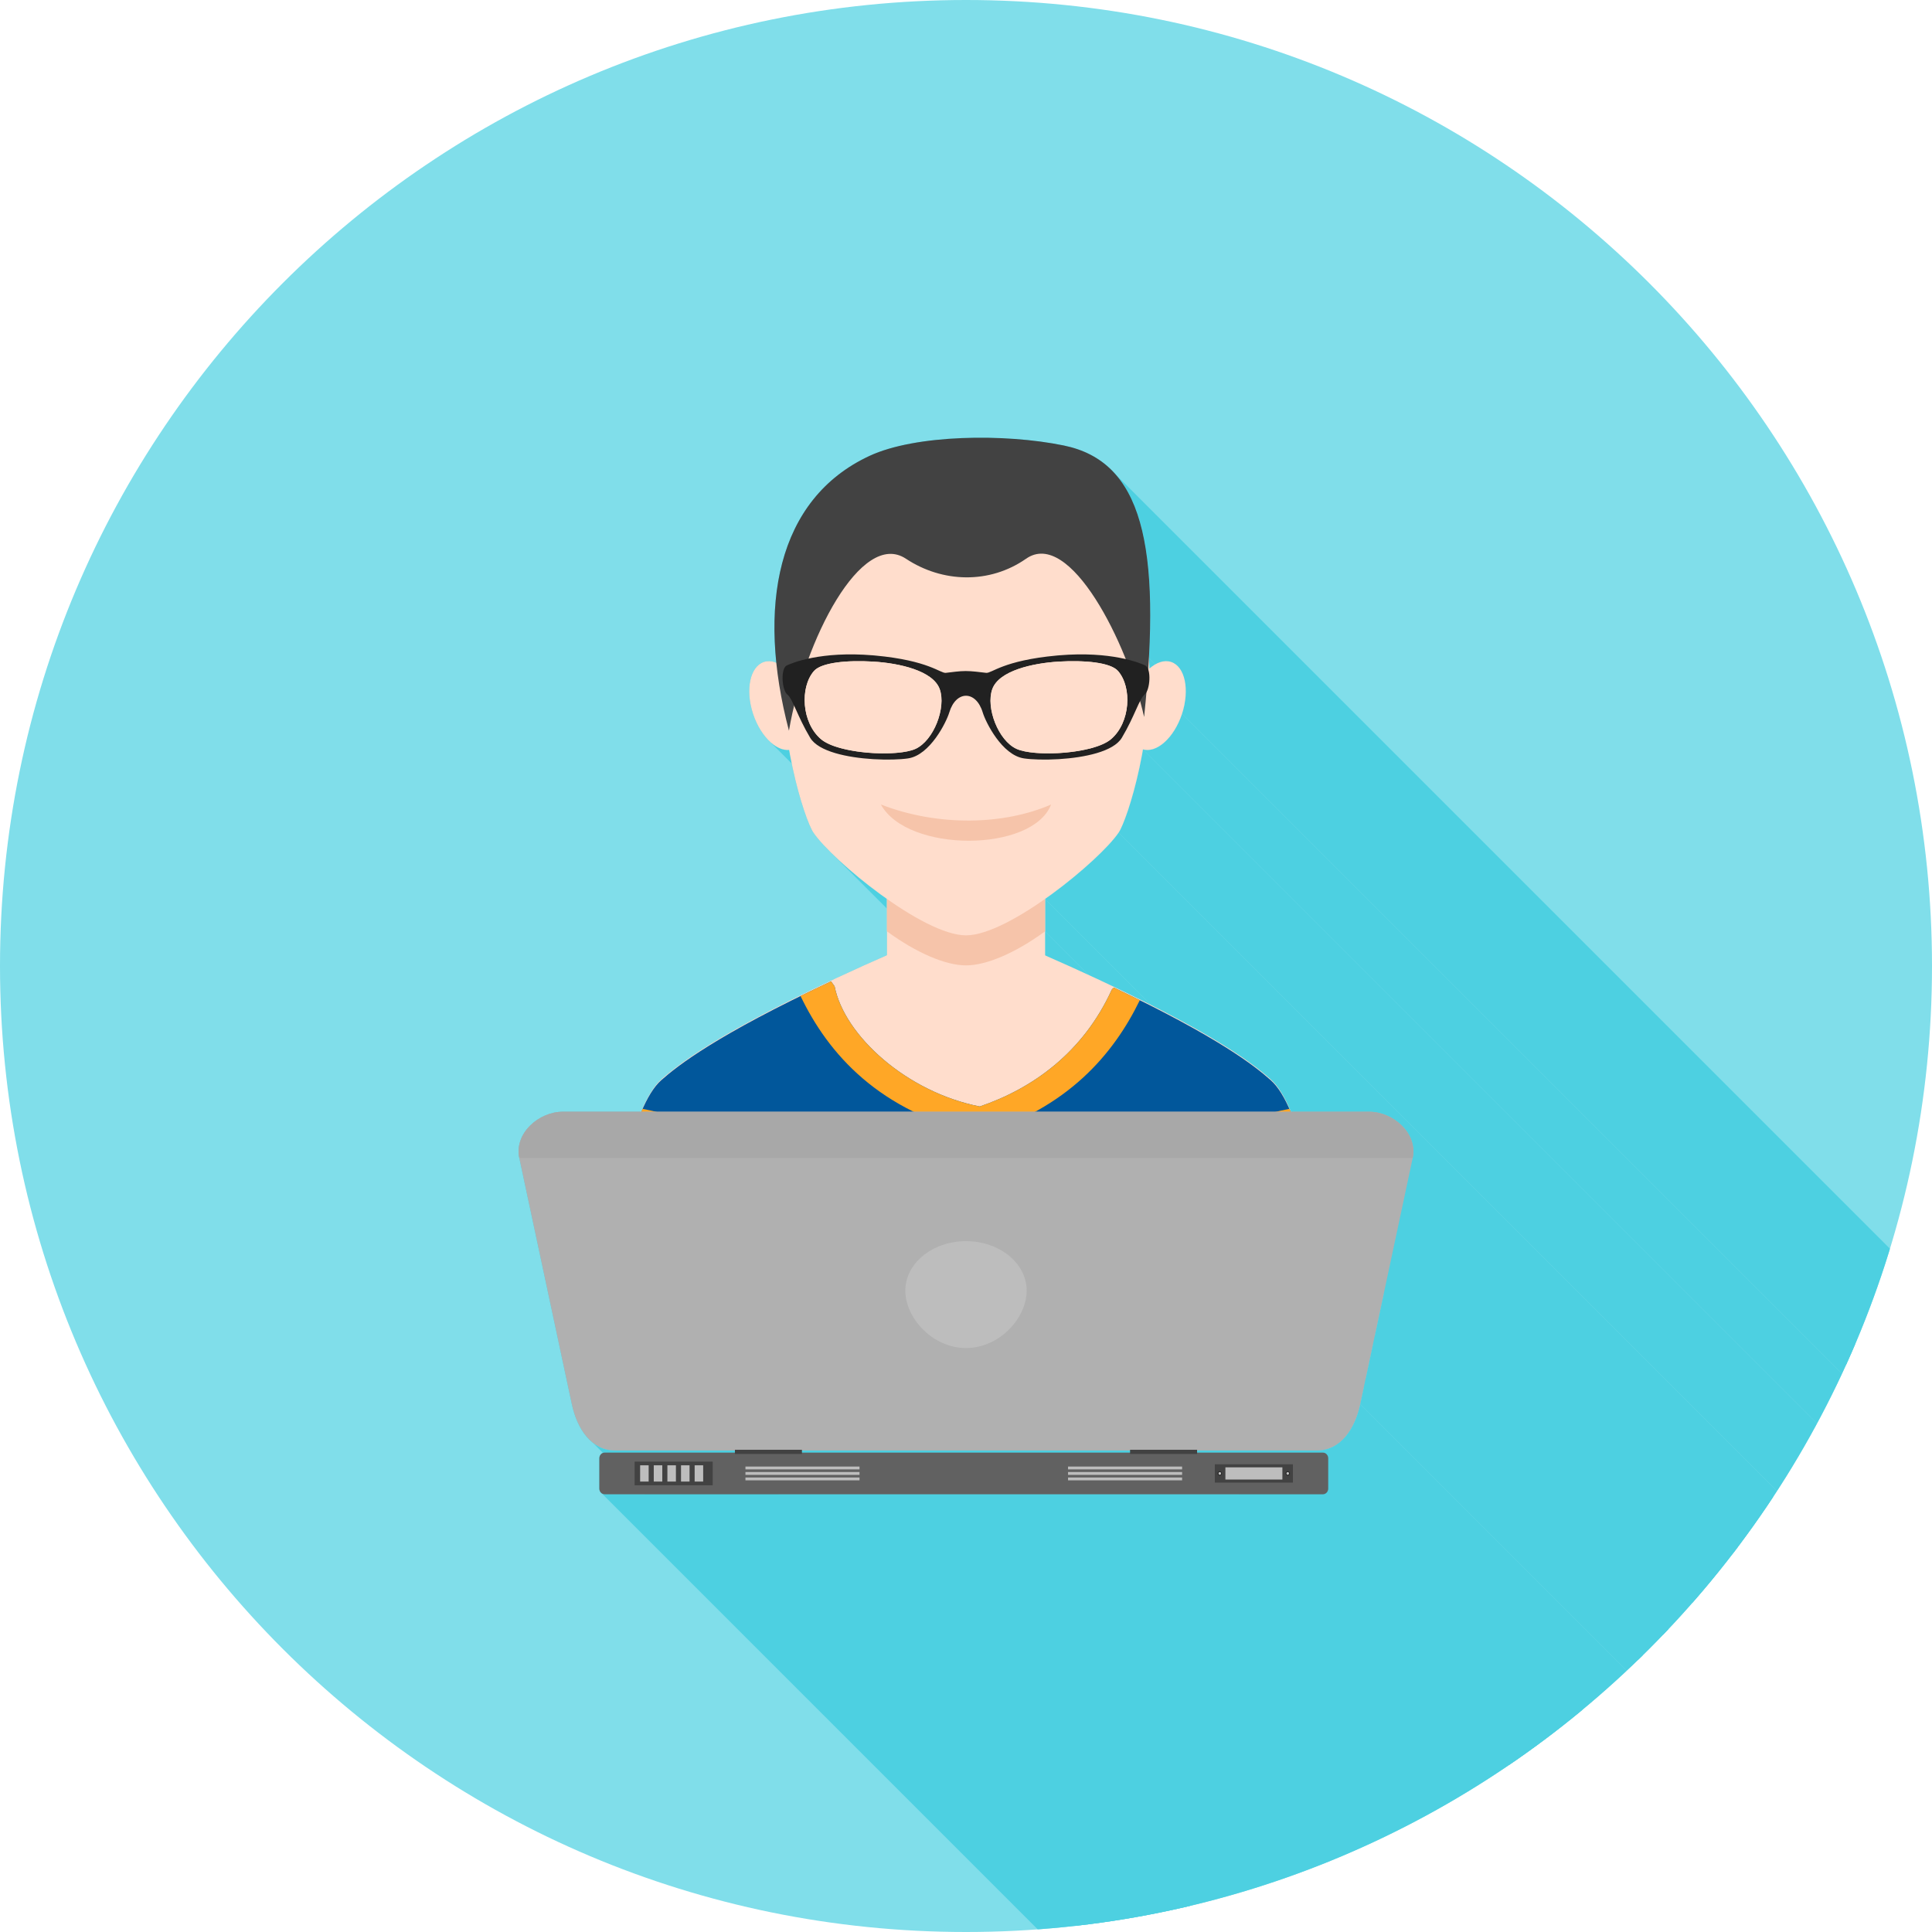
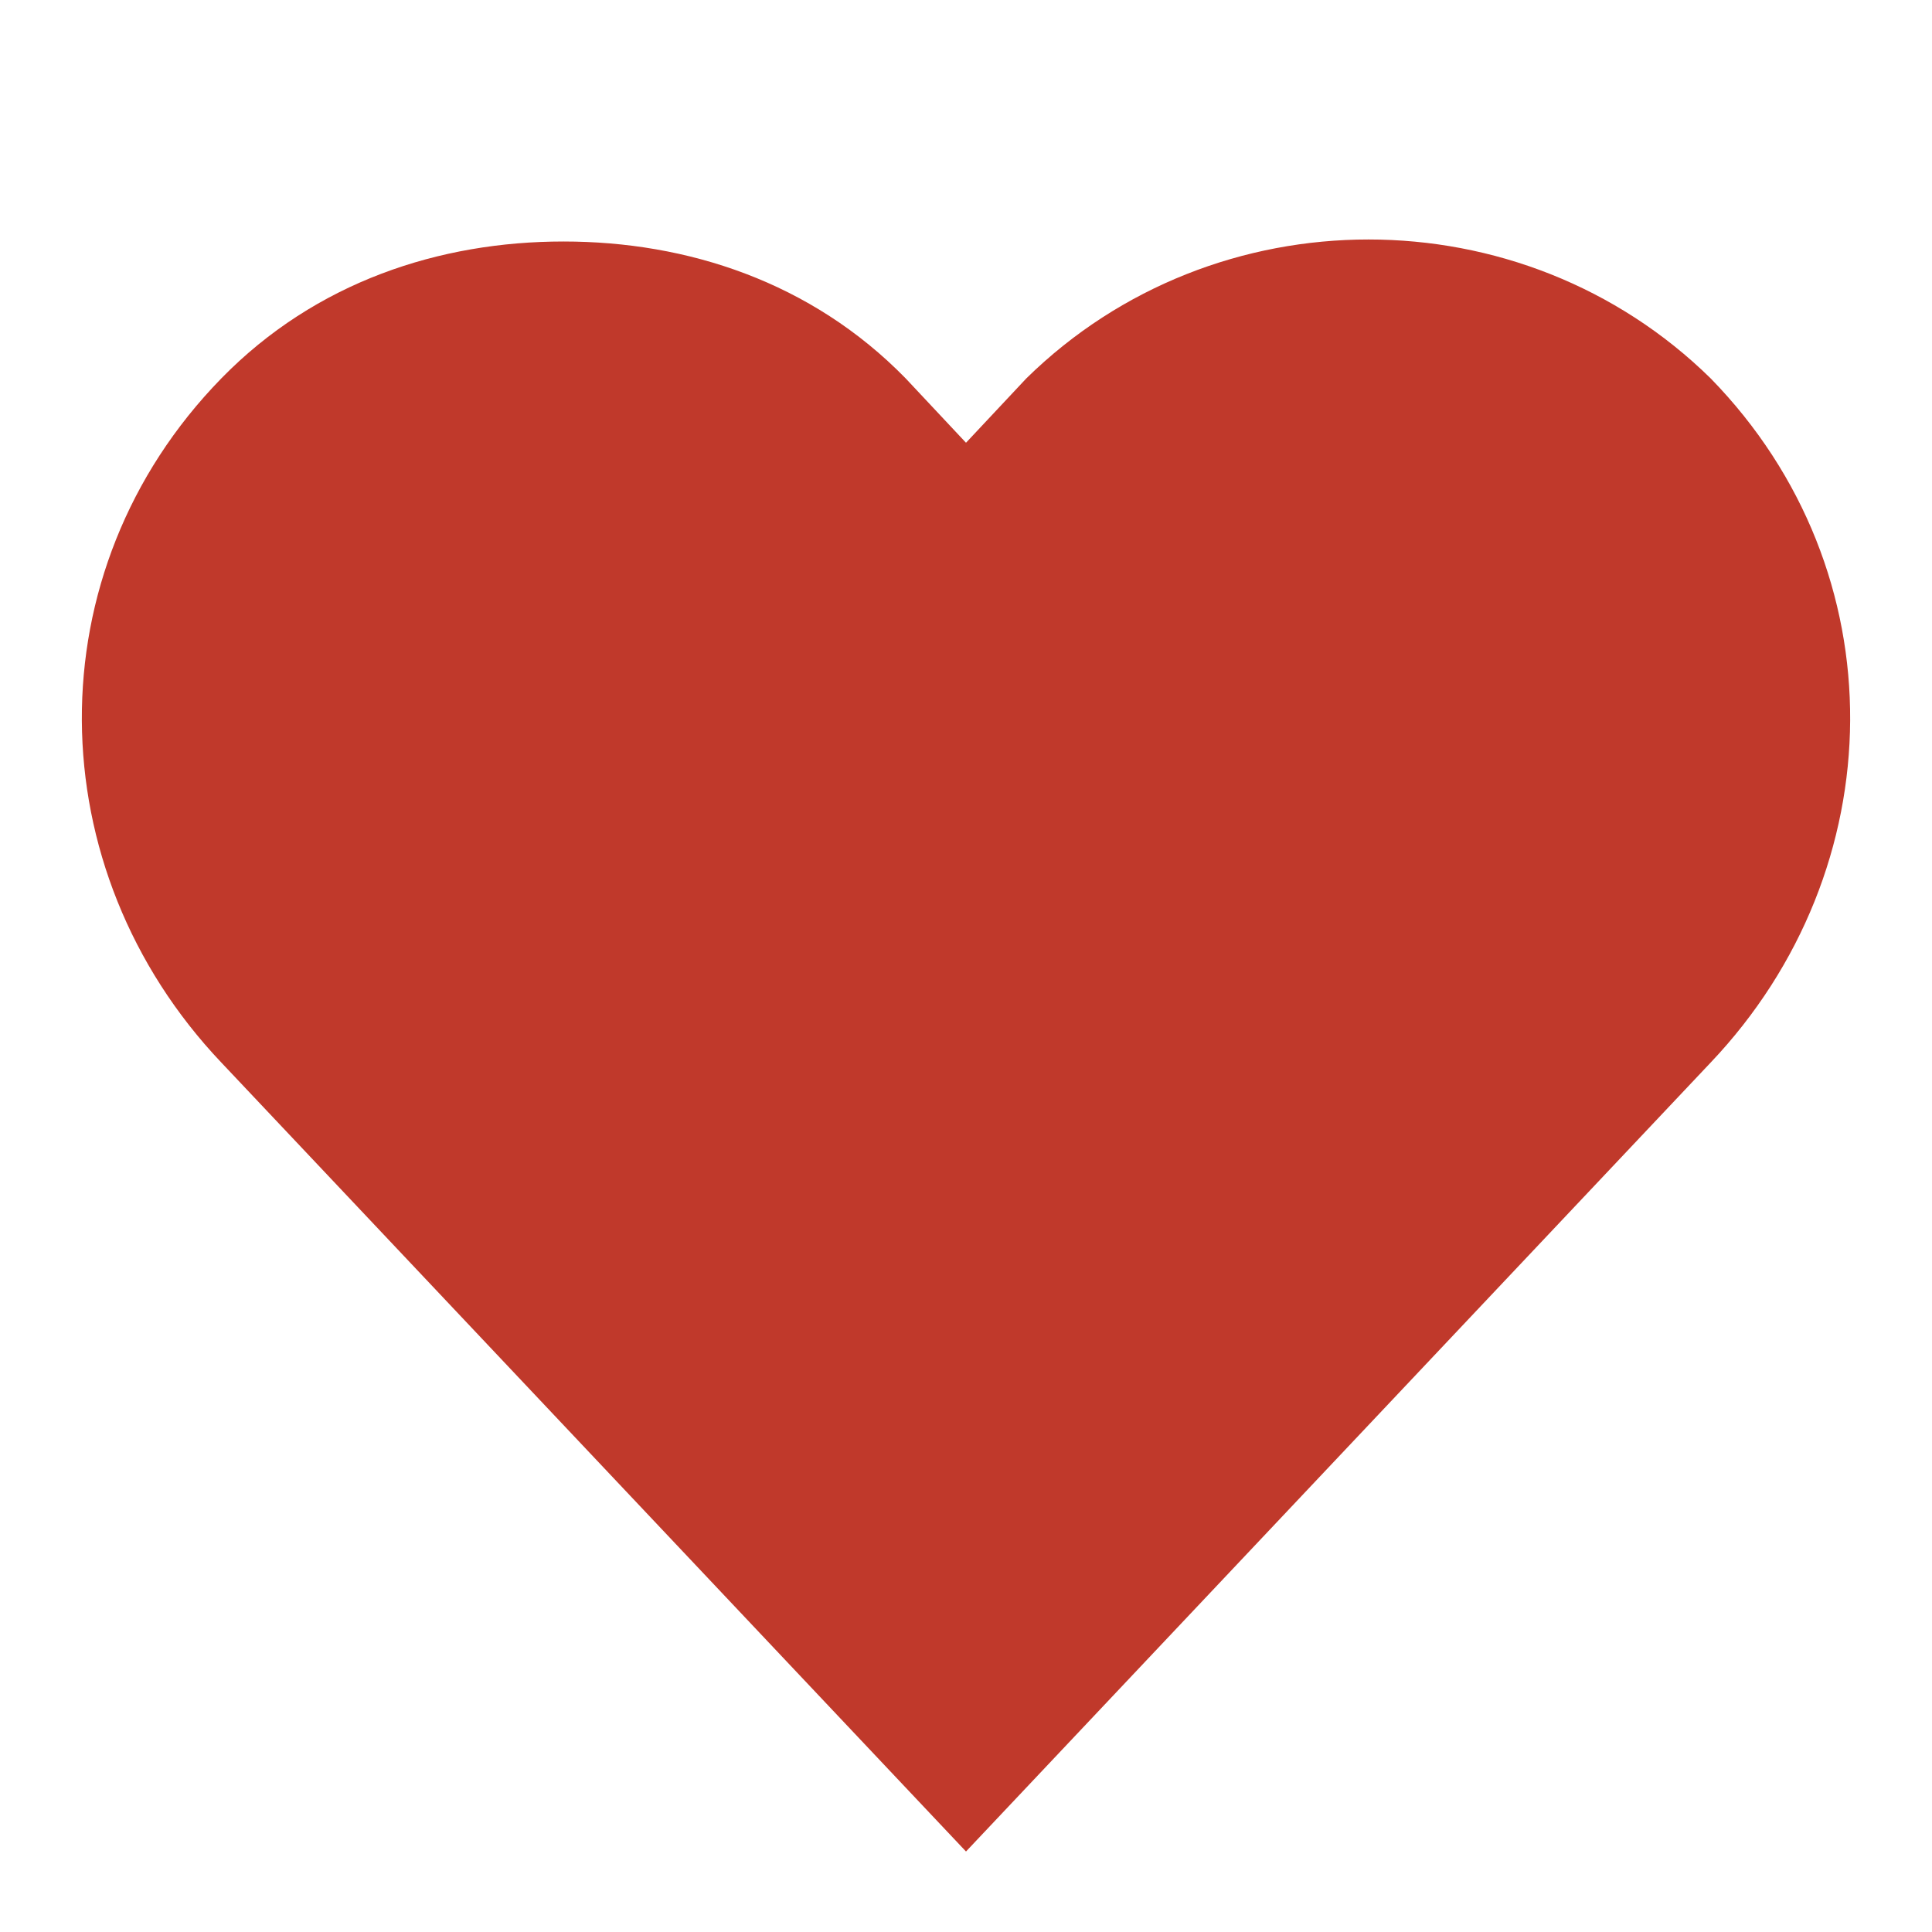
- <svg xmlns="http://www.w3.org/2000/svg" xml:space="preserve" width="2048px" height="2048px" style="shape-rendering:geometricPrecision; text-rendering:geometricPrecision; image-rendering:optimizeQuality; fill-rule:evenodd; clip-rule:evenodd" viewBox="0 0 2048 2048">
-   <defs>
-     <style type="text/css">
-    
-     .fil2 {fill:none}
-     .fil6 {fill:#01579B}
-     .fil13 {fill:#212121}
-     .fil5 {fill:#424242}
-     .fil1 {fill:#4DD0E1}
-     .fil8 {fill:#616161}
-     .fil0 {fill:#80DEEA}
-     .fil10 {fill:#A8A8A8}
-     .fil9 {fill:#B0B0B0}
-     .fil11 {fill:#BDBDBD}
-     .fil4 {fill:#F6C4AA}
-     .fil7 {fill:#FFA726}
-     .fil3 {fill:#FFDDCC}
-     .fil12 {fill:#212121;fill-rule:nonzero}
-    
-   </style>
-     <clipPath id="id0">
-       <path d="M1024 -0.001c565.539,0 1024,458.462 1024,1024 0,565.539 -458.462,1024 -1024,1024 -565.539,0 -1024,-458.462 -1024,-1024 0,-565.539 458.462,-1024 1024,-1024z" />
-     </clipPath>
-   </defs>
-   <g id="Layer_x0020_1">
-     <path class="fil0" d="M1024 -0.001c565.539,0 1024,458.462 1024,1024 0,565.539 -458.462,1024 -1024,1024 -565.539,0 -1024,-458.462 -1024,-1024 0,-565.539 458.462,-1024 1024,-1024z" />
-     <g style="clip-path:url(#id0)">
-       <g id="_289349408">
-         <g>
-           <polygon id="_2909846881" class="fil1" points="1185.79,882.568 2321.67,2018.45 2320.6,2019.98 2319.4,2021.6 2318.08,2023.28 2316.65,2025.04 2315.1,2026.87 2313.44,2028.76 2311.68,2030.71 2309.82,2032.72 2307.86,2034.78 2305.8,2036.89 2303.66,2039.05 2301.42,2041.25 2299.1,2043.49 2296.7,2045.76 2294.23,2048.07 2291.67,2050.41 2289.05,2052.77 2286.37,2055.16 2283.62,2057.56 2280.81,2059.97 2277.94,2062.4 2275.02,2064.83 2272.05,2067.27 2269.04,2069.71 2265.98,2072.14 2262.89,2074.57 2259.76,2076.98 2256.6,2079.39 2253.41,2081.77 2250.2,2084.13 2246.97,2086.47 2243.71,2088.78 1107.83,952.899 1111.08,950.59 1114.32,948.251 1117.53,945.889 1120.72,943.504 1123.88,941.102 1127.01,938.685 1130.1,936.259 1133.16,933.825 1136.17,931.387 1139.14,928.951 1142.06,926.516 1144.92,924.09 1147.73,921.674 1150.49,919.273 1153.17,916.889 1155.79,914.527 1158.34,912.191 1160.82,909.882 1163.22,907.606 1165.54,905.365 1167.77,903.165 1169.92,901.006 1171.98,898.894 1173.94,896.833 1175.8,894.824 1177.56,892.874 1179.22,890.983 1180.76,889.157 1182.2,887.4 1183.52,885.713 1184.72,884.101 " />
-           <polygon id="_290984832" class="fil1" points="1487.63,1194.82 2623.51,2330.71 2625.07,2332.49 2626.52,2334.35 2627.86,2336.28 2629.09,2338.27 2630.2,2340.32 2631.19,2342.42 2632.04,2344.58 2632.76,2346.78 2633.33,2349.03 2633.76,2351.33 2634.02,2353.66 2634.13,2356.03 2634.07,2358.42 2633.83,2360.85 2633.42,2363.3 1497.54,1227.42 1497.95,1224.97 1498.19,1222.54 1498.25,1220.14 1498.14,1217.78 1497.88,1215.44 1497.45,1213.15 1496.88,1210.9 1496.16,1208.7 1495.31,1206.54 1494.32,1204.43 1493.21,1202.39 1491.98,1200.4 1490.64,1198.47 1489.19,1196.61 " />
-           <polygon id="_290985672" class="fil1" points="1497.54,1227.42 2633.42,2363.3 2633.41,2363.34 2633.41,2363.37 2633.4,2363.4 2633.39,2363.44 2633.39,2363.47 2633.38,2363.5 2633.37,2363.54 2633.37,2363.57 1497.49,1227.69 1497.49,1227.66 1497.5,1227.62 1497.51,1227.59 1497.51,1227.55 1497.52,1227.52 1497.53,1227.49 1497.53,1227.45 " />
-           <polygon id="_290985312" class="fil1" points="940.175,952.902 2076.06,2088.78 2072.8,2086.48 2069.57,2084.14 2066.36,2081.77 2063.17,2079.39 2060.01,2076.99 2056.88,2074.57 2053.78,2072.14 2050.73,2069.71 2047.71,2067.27 2044.74,2064.84 2041.83,2062.4 2038.96,2059.97 2036.15,2057.56 2033.4,2055.16 2030.71,2052.77 2028.09,2050.41 2025.54,2048.07 2023.06,2045.77 2020.66,2043.49 2018.34,2041.25 2016.11,2039.05 880.227,903.165 882.461,905.366 884.781,907.607 887.181,909.883 889.658,912.192 892.208,914.528 894.829,916.89 897.517,919.274 900.268,921.676 903.077,924.092 905.944,926.519 908.864,928.953 911.832,931.39 914.846,933.827 917.901,936.262 920.996,938.689 924.125,941.105 927.287,943.507 930.476,945.891 933.688,948.255 936.923,950.593 " />
-           <polygon id="_290984976" class="fil1" points="1441.87,1488.37 2577.75,2624.25 2577.19,2626.71 2576.58,2629.15 2575.92,2631.56 2575.19,2633.94 2574.41,2636.28 2573.58,2638.58 2572.69,2640.85 2571.74,2643.06 2570.74,2645.23 2569.68,2647.35 2568.56,2649.4 2567.39,2651.4 2566.15,2653.34 2564.87,2655.21 2563.52,2657.01 2562.12,2658.74 2560.66,2660.38 2559.14,2661.95 2557.56,2663.44 2555.93,2664.83 2554.23,2666.14 2552.48,2667.34 2550.67,2668.45 2548.8,2669.46 2546.87,2670.37 2544.89,2671.16 2542.84,2671.84 2540.74,2672.41 2538.57,2672.85 2536.35,2673.18 2534.06,2673.37 2531.72,2673.44 2404.84,2673.44 1268.96,1537.56 1395.84,1537.56 1398.18,1537.49 1400.47,1537.3 1402.69,1536.97 1404.86,1536.53 1406.96,1535.96 1409.01,1535.28 1410.99,1534.48 1412.92,1533.58 1414.79,1532.57 1416.6,1531.46 1418.35,1530.25 1420.04,1528.95 1421.68,1527.55 1423.26,1526.07 1424.77,1524.5 1426.24,1522.85 1427.64,1521.13 1428.98,1519.33 1430.27,1517.46 1431.51,1515.52 1432.68,1513.52 1433.8,1511.46 1434.86,1509.35 1435.86,1507.18 1436.81,1504.96 1437.7,1502.7 1438.53,1500.4 1439.31,1498.05 1440.03,1495.67 1440.7,1493.27 1441.31,1490.83 " />
-           <polygon id="_290961576" class="fil1" points="1268.96,1537.56 2404.84,2673.44 2404.84,2675.7 1268.96,1539.82 " />
-           <polygon id="_243361896" class="fil1" points="779.038,1537.56 1914.92,2673.44 1788.04,2673.44 1785.7,2673.37 1783.41,2673.18 1781.19,2672.85 1779.03,2672.41 1776.92,2671.84 1774.88,2671.16 1772.89,2670.37 1770.96,2669.46 1769.09,2668.45 1767.28,2667.34 1765.53,2666.14 1763.84,2664.83 627.956,1528.95 629.649,1530.25 631.401,1531.46 633.211,1532.57 635.08,1533.58 637.008,1534.48 638.995,1535.28 641.04,1535.96 643.145,1536.53 645.31,1536.97 647.533,1537.3 649.817,1537.49 652.16,1537.56 " />
-           <polygon id="_243361992" class="fil1" points="1406.31,1541.6 2542.19,2677.48 2542.89,2678.38 2543.41,2679.41 2543.74,2680.54 2543.86,2681.76 2543.86,2713.83 2543.74,2715.05 2543.41,2716.18 2542.89,2717.21 2542.19,2718.11 2541.35,2718.85 2540.39,2719.41 2539.33,2719.76 2538.19,2719.88 1776.85,2719.88 1775.72,2719.76 1774.65,2719.41 1773.69,2718.85 637.812,1582.96 638.774,1583.52 639.834,1583.88 640.972,1584 1402.31,1584 1403.45,1583.88 1404.51,1583.52 1405.47,1582.96 1406.31,1582.22 1407,1581.33 1407.53,1580.3 1407.86,1579.16 1407.97,1577.95 1407.97,1545.87 1407.86,1544.66 1407.53,1543.52 1407,1542.5 " />
-           <polygon id="_243361704" class="fil1" points="836.488,794.932 1972.37,1930.81 1971.04,1930.88 1969.71,1930.85 1968.36,1930.72 1967,1930.49 1965.64,1930.18 1964.28,1929.76 1962.91,1929.26 1961.55,1928.67 1960.18,1927.99 1958.83,1927.23 1957.47,1926.38 1956.13,1925.46 1954.79,1924.45 1953.47,1923.37 1952.17,1922.2 1950.88,1920.97 814.994,785.088 816.285,786.322 817.592,787.483 818.913,788.567 820.247,789.573 821.592,790.502 822.944,791.347 824.304,792.11 825.667,792.787 827.032,793.379 828.399,793.881 829.763,794.293 831.123,794.612 832.478,794.838 833.826,794.968 835.163,794.999 " />
-           <polygon id="_243361296" class="fil1" points="1349.95,1147.04 2485.84,2282.92 2487.28,2284.52 2488.71,2286.23 2490.11,2288.05 2491.5,2289.97 2492.86,2291.99 2494.21,2294.11 2495.54,2296.33 2496.86,2298.64 2498.15,2301.05 2499.43,2303.54 2500.69,2306.12 2501.93,2308.79 2503.16,2311.54 2504.37,2314.38 1368.49,1178.5 1367.28,1175.66 1366.05,1172.91 1364.81,1170.24 1363.55,1167.66 1362.27,1165.16 1360.97,1162.76 1359.66,1160.45 1358.33,1158.23 1356.98,1156.11 1355.62,1154.09 1354.23,1152.17 1352.83,1150.35 1351.4,1148.64 " />
-           <polygon id="_243361320" class="fil1" points="1182.34,502.603 2318.22,1638.49 2322.27,1643.39 2326.06,1648.65 2329.62,1654.26 2332.93,1660.24 2336,1666.57 2338.83,1673.28 2341.43,1680.36 2343.79,1687.81 2345.93,1695.64 2347.83,1703.85 2349.51,1712.44 2350.97,1721.43 2352.2,1730.8 2353.22,1740.58 2354.02,1750.74 2354.61,1761.32 2354.99,1772.3 2355.16,1783.68 2355.12,1795.48 2354.88,1807.7 2354.44,1820.33 2353.8,1833.39 1217.92,697.509 1218.56,684.451 1219,671.815 1219.24,659.599 1219.28,647.8 1219.11,636.413 1218.73,625.434 1218.14,614.862 1217.34,604.693 1216.32,594.922 1215.08,585.546 1213.63,576.561 1211.95,567.967 1210.04,559.756 1207.91,551.926 1205.55,544.474 1202.95,537.397 1200.12,530.691 1197.05,524.353 1193.74,518.378 1190.18,512.764 1186.39,507.507 " />
-           <polygon id="_243361800" class="fil1" points="1217.92,697.509 2353.8,1833.39 2353.88,1834.8 2353.95,1836.2 2354.02,1837.6 2354.08,1839.01 2354.14,1840.41 2354.19,1841.81 2354.24,1843.22 2354.27,1844.62 1218.39,708.738 1218.35,707.336 1218.31,705.932 1218.26,704.528 1218.2,703.125 1218.14,701.721 1218.07,700.317 1218,698.913 " />
-           <polygon id="_243361464" class="fil1" points="1248.72,706.394 2384.6,1842.28 2385.6,1843.41 2386.54,1844.64 2387.42,1845.96 2388.24,1847.36 2388.99,1848.84 2389.68,1850.4 2390.31,1852.03 2390.86,1853.74 2391.36,1855.51 2391.78,1857.35 2392.14,1859.24 2392.43,1861.2 2392.64,1863.21 2392.79,1865.26 2392.87,1867.37 2392.88,1869.52 2392.81,1871.7 2392.67,1873.93 2392.46,1876.19 2392.17,1878.47 2391.81,1880.79 2391.37,1883.12 2390.85,1885.47 2390.26,1887.84 2389.59,1890.23 2388.84,1892.62 1252.96,756.734 1253.71,754.343 1254.38,751.962 1254.97,749.592 1255.49,747.238 1255.93,744.903 1256.29,742.59 1256.58,740.304 1256.79,738.047 1256.93,735.823 1257,733.635 1256.99,731.487 1256.91,729.382 1256.76,727.323 1256.54,725.316 1256.26,723.362 1255.9,721.464 1255.47,719.627 1254.98,717.856 1254.42,716.15 1253.8,714.516 1253.11,712.956 1252.36,711.474 1251.54,710.073 1250.66,708.758 1249.72,707.529 " />
-           <polygon id="_243361512" class="fil1" points="1252.96,756.734 2388.84,1892.62 2388.04,1894.95 2387.17,1897.23 2386.26,1899.46 2385.29,1901.63 2384.27,1903.75 2383.21,1905.8 2382.1,1907.79 2380.95,1909.71 2379.76,1911.56 2378.54,1913.35 2377.28,1915.06 2375.99,1916.69 2374.67,1918.25 2373.32,1919.73 2371.95,1921.13 2370.56,1922.44 2369.15,1923.67 2367.73,1924.81 2366.29,1925.86 2364.84,1926.82 2363.38,1927.68 2361.92,1928.44 2360.45,1929.11 2358.98,1929.67 2357.51,1930.13 2356.05,1930.48 2354.59,1930.72 2353.15,1930.86 2351.71,1930.88 2350.29,1930.78 2348.88,1930.57 2347.5,1930.23 1211.62,794.351 1213,794.685 1214.41,794.899 1215.83,794.995 1217.27,794.976 1218.71,794.842 1220.17,794.599 1221.63,794.247 1223.1,793.789 1224.57,793.227 1226.04,792.562 1227.5,791.797 1228.96,790.936 1230.41,789.98 1231.85,788.931 1233.27,787.791 1234.68,786.562 1236.07,785.248 1237.44,783.85 1238.79,782.37 1240.1,780.811 1241.4,779.174 1242.65,777.464 1243.88,775.679 1245.07,773.826 1246.22,771.904 1247.32,769.916 1248.39,767.865 1249.41,765.752 1250.37,763.581 1251.29,761.352 1252.15,759.069 " />
-           <polygon id="_243361824" class="fil1" points="1211.62,794.351 2347.5,1930.23 2346.74,1934.45 2345.97,1938.61 2345.17,1942.7 2344.34,1946.72 2343.5,1950.67 2342.65,1954.54 2341.77,1958.33 2340.89,1962.04 2340,1965.66 2339.1,1969.19 2338.19,1972.64 2337.28,1975.98 2336.37,1979.23 2335.46,1982.38 2334.55,1985.43 2333.65,1988.37 2332.76,1991.2 2331.87,1993.92 2331,1996.52 2330.14,1999.01 2329.29,2001.37 2328.47,2003.6 2327.66,2005.71 2326.88,2007.69 2326.12,2009.54 2325.39,2011.25 2324.68,2012.81 2324.01,2014.24 2323.37,2015.52 2322.77,2016.65 2322.2,2017.63 2321.67,2018.45 1185.79,882.568 1186.32,881.744 1186.89,880.766 1187.49,879.636 1188.13,878.356 1188.8,876.931 1189.5,875.363 1190.24,873.655 1191,871.81 1191.78,869.832 1192.58,867.722 1193.41,865.485 1194.25,863.124 1195.11,860.64 1195.99,858.038 1196.87,855.321 1197.77,852.49 1198.67,849.55 1199.58,846.503 1200.49,843.353 1201.4,840.102 1202.31,836.754 1203.22,833.311 1204.12,829.777 1205.01,826.153 1205.89,822.446 1206.77,818.656 1207.62,814.785 1208.46,810.839 1209.28,806.82 1210.09,802.73 1210.86,798.572 " />
-           <polygon id="_243361680" class="fil1" points="1107.83,952.899 2243.71,2088.78 2243.71,2123.14 1107.83,987.257 " />
-           <polygon id="_243362160" class="fil1" points="1107.83,987.257 2243.71,2123.14 2243.71,2148.61 1107.83,1012.73 " />
-           <polygon id="_243362520" class="fil1" points="1497.49,1227.69 2633.37,2363.57 2577.75,2624.25 1441.87,1488.37 " />
-         </g>
-         <path id="_289349672" class="fil1" d="M1107.83 1012.73c169.554,74.589 218.857,113.453 239.17,131.434 7.984,7.064 15.065,19.005 21.49,34.334l82.967 0c25.227,0 51.477,22.66 46.08,48.924 -0.015,0.09 -0.034,0.18 -0.053,0.269l-55.618 260.678c-5.629,26.378 -20.712,49.192 -46.028,49.192l-126.88 0 0 2.264 133.352 0c3.116,0 5.662,2.725 5.662,6.052l0 32.074c0,3.33 -2.546,6.053 -5.662,6.053l-761.34 0c-3.115,0 -5.661,-2.724 -5.661,-6.053l0 -32.074c0,-3.327 2.546,-6.052 5.661,-6.052l138.066 0 0 -2.264 -126.878 0c-25.316,0 -40.4,-22.814 -46.028,-49.192l-55.619 -260.678c-0.019,-0.09 -0.038,-0.18 -0.052,-0.269 -5.398,-26.264 20.852,-48.924 46.08,-48.924l82.968 0c6.425,-15.328 13.506,-27.269 21.489,-34.334 20.244,-17.914 71.112,-57.571 239.177,-131.639l0 -25.261 0 -34.359c-34.767,-24.471 -67.155,-54.413 -77.966,-70.335 -5.373,-7.91 -17.82,-42.557 -25.721,-87.635 -14.065,1.258 -30.51,-14.778 -38.221,-38.198 -8.413,-25.532 -3.255,-50.174 11.512,-55.041 4.162,-1.37 8.644,-1.022 13.124,0.757 -10.261,-99.883 19.016,-182.141 98.863,-219.209 48.726,-22.62 143.078,-23.949 205.949,-10.99 72.477,14.94 98.076,83.698 90.203,225.258 0.22,3.744 0.377,7.489 0.474,11.229 7.512,-6.579 15.774,-9.439 23.058,-7.041 14.768,4.863 19.925,29.505 11.511,55.037 -8.29,25.179 -26.675,41.824 -41.344,37.617 -7.894,45.36 -20.426,80.271 -25.824,88.217 -10.814,15.921 -43.198,45.861 -77.961,70.331l0 34.358 0 25.471z" />
-       </g>
-     </g>
-     <path class="fil2" d="M1024 -0.001c565.539,0 1024,458.462 1024,1024 0,565.539 -458.462,1024 -1024,1024 -565.539,0 -1024,-458.462 -1024,-1024 0,-565.539 458.462,-1024 1024,-1024z" />
-     <path class="fil3" d="M945.907 1010c-172.645,75.69 -224.437,116.042 -244.909,134.158 -31.547,27.918 -48.998,131.98 -67.606,220.335l390.606 0 390.611 0c-18.607,-88.355 -36.057,-192.417 -67.606,-220.335 -20.465,-18.116 -70.358,-57.43 -243.012,-133.122l-158.084 -1.036z" />
-     <path class="fil3" d="M1107.83 859.131l0 191.377c-46.108,56.468 -121.554,54.515 -167.658,0l0 -191.377c0,-103.335 167.658,-103.335 167.658,0z" />
-     <path class="fil4" d="M1107.83 859.131l0 128.126c-31.726,23.124 -62.3,36.078 -83.83,36.078 -21.529,0 -52.109,-12.954 -83.828,-36.073l0 -128.131c0,-103.335 167.658,-103.335 167.658,0z" />
-     <path class="fil3" d="M809.78 701.693c14.76,-4.859 33.548,11.895 41.955,37.43 8.415,25.534 3.255,50.176 -11.505,55.037 -14.767,4.864 -33.556,-11.893 -41.962,-37.427 -8.413,-25.532 -3.255,-50.174 11.512,-55.041z" />
-     <path class="fil3" d="M1241.45 701.697c-14.767,-4.863 -33.555,11.891 -41.963,37.427 -8.406,25.534 -3.254,50.176 11.513,55.037 14.766,4.864 33.554,-11.894 41.961,-37.427 8.414,-25.532 3.257,-50.174 -11.511,-55.037z" />
-     <path class="fil3" d="M1024 515.546c-281.348,0 -180.168,339.963 -161.789,367.022 20.263,29.842 116.336,108.946 161.789,108.946 45.464,0 141.525,-79.101 161.796,-108.946 18.385,-27.064 119.56,-367.022 -161.796,-367.022z" />
-     <path class="fil5" d="M960.315 592.262c-47.217,-31.256 -107.753,86.55 -123.997,182.306 -34.548,-131.343 -12.947,-245.648 85.449,-291.326 48.726,-22.62 143.078,-23.949 205.949,-10.99 82.435,16.992 104.226,103.608 85.096,287.781 -17.366,-77.87 -78.689,-200.211 -125.127,-167.77 -38.688,27.027 -88.636,25.636 -127.37,0z" />
-     <path class="fil4" d="M933.796 852.82c61.59,23.822 131.158,21.495 180.415,0 -19.69,50.978 -152.348,51.39 -180.415,0z" />
-     <path class="fil6" d="M880.939 1040.28c-121.404,57.001 -162.302,89.119 -179.941,104.727 -31.547,27.915 -48.998,131.974 -67.611,220.335l390.611 0 390.616 0c-18.612,-88.361 -36.061,-192.422 -67.611,-220.335 -17.04,-15.086 -54.507,-44.875 -166.233,-98.114 -0.797,0.824 -1.894,1.408 -2.383,2.473 -30.431,66.631 -84.106,104.616 -139.823,123.542 -77.232,-15.145 -143.552,-75.012 -153.843,-127.39 -1.254,-1.782 -2.52,-3.489 -3.781,-5.238z" />
-     <path class="fil7" d="M681.19 1175.45c-19.867,44.758 -33.498,121.96 -47.803,189.892l158.573 0c-3.548,-110.828 -3.742,-169.774 -110.77,-189.892z" />
-     <path class="fil7" d="M1366.81 1175.45c19.874,44.758 33.498,121.96 47.803,189.892l-158.573 0c3.541,-110.828 3.744,-169.774 110.77,-189.892z" />
-     <path class="fil7" d="M880.939 1040.28c-11.486,5.392 -22.251,10.56 -32.342,15.514 29.361,61.161 83.023,122.772 189.966,147.015 92.89,-27.972 141.643,-84.846 169.683,-142.566 -8.628,-4.277 -17.764,-8.724 -27.477,-13.35 -0.797,0.824 -1.894,1.408 -2.383,2.473 -30.431,66.631 -84.106,104.616 -139.823,123.542 -77.232,-15.145 -143.552,-75.012 -153.843,-127.39 -1.254,-1.782 -2.52,-3.489 -3.781,-5.238z" />
-     <path class="fil8" d="M640.972 1539.82l761.34 0c3.116,0 5.662,2.724 5.662,6.052l0 32.074c0,3.33 -2.546,6.053 -5.662,6.053l-761.34 0c-3.115,0 -5.661,-2.724 -5.661,-6.053l0 -32.074c0,-3.328 2.546,-6.052 5.661,-6.052z" />
-     <path class="fil9" d="M1395.84 1537.56c25.316,0 40.398,-22.813 46.028,-49.193l55.618 -260.677c5.629,-26.379 -20.713,-49.193 -46.026,-49.193 -257.743,0 -597.175,0 -854.918,0 -25.313,0 -51.656,22.814 -46.028,49.193l55.619 260.677c5.628,26.38 20.712,49.193 46.028,49.193 220.662,0 523.016,0 743.679,0z" />
-     <path class="fil10" d="M1497.54 1227.42c5.393,-26.265 -20.852,-48.924 -46.08,-48.924 -257.743,0 -597.175,0 -854.918,0 -25.227,0 -51.472,22.658 -46.08,48.924l947.077 0z" />
-     <rect class="fil5" x="779.038" y="1536.81" width="71.043" height="4.412" />
-     <rect class="fil5" x="1197.92" y="1536.81" width="71.044" height="4.412" />
-     <rect class="fil5" x="672.728" y="1549.37" width="82.765" height="25.079" />
-     <rect class="fil11" x="678.563" y="1553.29" width="9.043" height="17.239" />
-     <rect class="fil11" x="693.01" y="1553.29" width="9.043" height="17.239" />
-     <rect class="fil11" x="707.458" y="1553.29" width="9.043" height="17.239" />
-     <rect class="fil11" x="721.905" y="1553.29" width="9.044" height="17.239" />
-     <rect class="fil11" x="736.352" y="1553.29" width="9.043" height="17.239" />
-     <rect class="fil5" x="1287.79" y="1552.19" width="82.765" height="19.441" />
-     <rect class="fil11" x="1298.97" y="1555.44" width="60.416" height="12.938" />
-     <path class="fil11" d="M1293.02 1559.97c1.005,0 1.819,0.87 1.819,1.945 0,1.075 -0.814,1.945 -1.819,1.945 -1.006,0 -1.82,-0.87 -1.82,-1.945 0,-1.075 0.814,-1.945 1.82,-1.945z" />
-     <path class="fil11" d="M1365.04 1559.97c1.005,0 1.82,0.87 1.82,1.945 0,1.075 -0.815,1.945 -1.82,1.945 -1.005,0 -1.82,-0.87 -1.82,-1.945 0,-1.075 0.815,-1.945 1.82,-1.945z" />
-     <path class="fil12" d="M1293.02 1559.52c0.617,0 1.178,0.269 1.58,0.702 0.405,0.432 0.657,1.031 0.657,1.69 0,0.659 -0.252,1.258 -0.657,1.69 -0.403,0.432 -0.964,0.702 -1.58,0.702 -0.617,0 -1.178,-0.269 -1.583,-0.702 -0.403,-0.432 -0.656,-1.031 -0.656,-1.69 0,-0.659 0.253,-1.258 0.656,-1.69 0.405,-0.432 0.966,-0.702 1.583,-0.702zm0.992 1.331c-0.253,-0.269 -0.605,-0.438 -0.992,-0.438 -0.389,0 -0.741,0.169 -0.993,0.438 -0.252,0.269 -0.409,0.645 -0.409,1.061 0,0.415 0.157,0.79 0.409,1.061 0.253,0.269 0.605,0.437 0.993,0.437 0.387,0 0.739,-0.168 0.992,-0.437 0.252,-0.27 0.41,-0.646 0.41,-1.061 0,-0.416 -0.158,-0.791 -0.41,-1.061z" />
-     <path class="fil12" d="M1365.04 1559.52c0.618,0 1.179,0.269 1.581,0.702 0.405,0.432 0.657,1.031 0.657,1.69 0,0.659 -0.252,1.258 -0.657,1.69 -0.403,0.432 -0.964,0.702 -1.581,0.702 -0.617,0 -1.178,-0.269 -1.581,-0.702 -0.404,-0.432 -0.656,-1.031 -0.656,-1.69 0,-0.659 0.252,-1.258 0.656,-1.69 0.404,-0.432 0.965,-0.702 1.581,-0.702zm0.992 1.331c-0.252,-0.269 -0.604,-0.438 -0.992,-0.438 -0.389,0 -0.739,0.169 -0.992,0.438 -0.253,0.269 -0.41,0.645 -0.41,1.061 0,0.415 0.157,0.79 0.41,1.061 0.253,0.269 0.604,0.437 0.992,0.437 0.389,0 0.741,-0.168 0.992,-0.437 0.253,-0.27 0.411,-0.646 0.411,-1.061 0,-0.416 -0.158,-0.791 -0.411,-1.061z" />
-     <rect class="fil11" x="790.199" y="1554.6" width="120.922" height="3.017" />
-     <rect class="fil11" x="790.199" y="1560.4" width="120.922" height="3.019" />
-     <rect class="fil11" x="790.199" y="1566.21" width="120.922" height="3.017" />
-     <rect class="fil11" x="1132.17" y="1554.6" width="120.922" height="3.017" />
-     <rect class="fil11" x="1132.17" y="1560.4" width="120.922" height="3.019" />
-     <rect class="fil11" x="1132.17" y="1566.21" width="120.922" height="3.017" />
-     <path class="fil11" d="M1024 1315.66c35.517,0 64.308,23.496 64.308,52.48 0,28.983 -28.791,60.839 -64.308,60.839 -35.516,0 -64.308,-31.855 -64.308,-60.839 0,-28.984 28.792,-52.48 64.308,-52.48z" />
-     <path class="fil13" d="M1122.51 694.692c55.408,-4.681 85.752,8.047 91.428,10.685 6.841,3.193 5.269,26.222 -0.524,30.808 -5.792,4.591 -10.527,22.938 -24.227,45.876 -8.805,14.747 -39.639,20.991 -66.677,22.66l0 -6.442c22.103,-1.271 45.255,-6.193 55.325,-14.816 20.439,-17.513 22.387,-54.783 7.374,-72.131 -7.873,-9.111 -35.317,-11.648 -62.699,-10.024l0 -6.617zm-197.017 0l0 0 2.321 0.208c56.881,5.238 68.999,19.003 74.791,18.351 6.776,-0.767 14.098,-1.918 21.014,-1.918 6.915,0 14.747,1.119 21.787,1.918 5.792,0.652 17.902,-13.113 74.784,-18.351l2.321 -0.208 0 6.617 -0.282 0.02c-27.481,1.659 -63.325,9.589 -70.363,29.185 -7.032,19.592 6.365,54.614 25.799,63.365 8.819,3.977 26.471,5.447 44.846,4.401l0 6.442c-15.03,0.922 -28.877,0.436 -37.133,-0.797 -23.169,-3.45 -40.504,-38.244 -43.658,-48.735 -7.108,-23.558 -28.329,-23.558 -35.428,0 -3.162,10.491 -20.497,45.285 -43.665,48.735 -8.257,1.233 -22.103,1.72 -37.133,0.797l0 -6.442c18.381,1.046 36.033,-0.424 44.856,-4.401 19.423,-8.751 32.83,-43.773 25.789,-63.365 -7.032,-19.596 -42.883,-27.526 -70.356,-29.185l-0.289 -0.02 0 -6.617zm-91.428 10.685l0 0c5.683,-2.639 36.026,-15.366 91.428,-10.685l0 6.617c-27.372,-1.636 -54.82,0.922 -62.699,10.024 -15.006,17.348 -13.066,54.618 7.372,72.131 10.07,8.623 33.222,13.545 55.326,14.816l0 6.442c-27.039,-1.669 -57.873,-7.912 -66.671,-22.66 -13.696,-22.938 -18.433,-41.285 -24.226,-45.876 -5.8,-4.586 -7.372,-27.615 -0.531,-30.808z" />
-     <path class="fil3" d="M862.792 711.332c7.906,-9.132 35.517,-11.669 62.988,-10.004 27.473,1.659 63.324,9.589 70.356,29.185 7.041,19.592 -6.366,54.614 -25.789,63.365 -19.441,8.763 -81.742,5.387 -100.182,-10.415 -20.439,-17.513 -22.378,-54.783 -7.372,-72.131z" />
-     <path class="fil3" d="M1185.21 711.332c-7.897,-9.132 -35.51,-11.669 -62.981,-10.004 -27.481,1.659 -63.325,9.589 -70.363,29.185 -7.032,19.592 6.365,54.614 25.799,63.365 19.431,8.763 81.731,5.387 100.172,-10.415 20.439,-17.513 22.387,-54.783 7.374,-72.131z" />
+ <svg xmlns="http://www.w3.org/2000/svg" height="24" version="1.1" width="24">
+   <g transform="translate(0 -1028.4)">
+     <path d="m7 1031.4c-1.536 0-3.078 0.5-4.25 1.7-2.343 2.4-2.279 6.1 0 8.5l9.25 9.8 9.25-9.8c2.279-2.4 2.343-6.1 0-8.5-2.343-2.3-6.157-2.3-8.5 0l-0.75 0.8-0.75-0.8c-1.172-1.2-2.715-1.7-4.25-1.7z" fill="#c0392b" />
  </g>
</svg>
